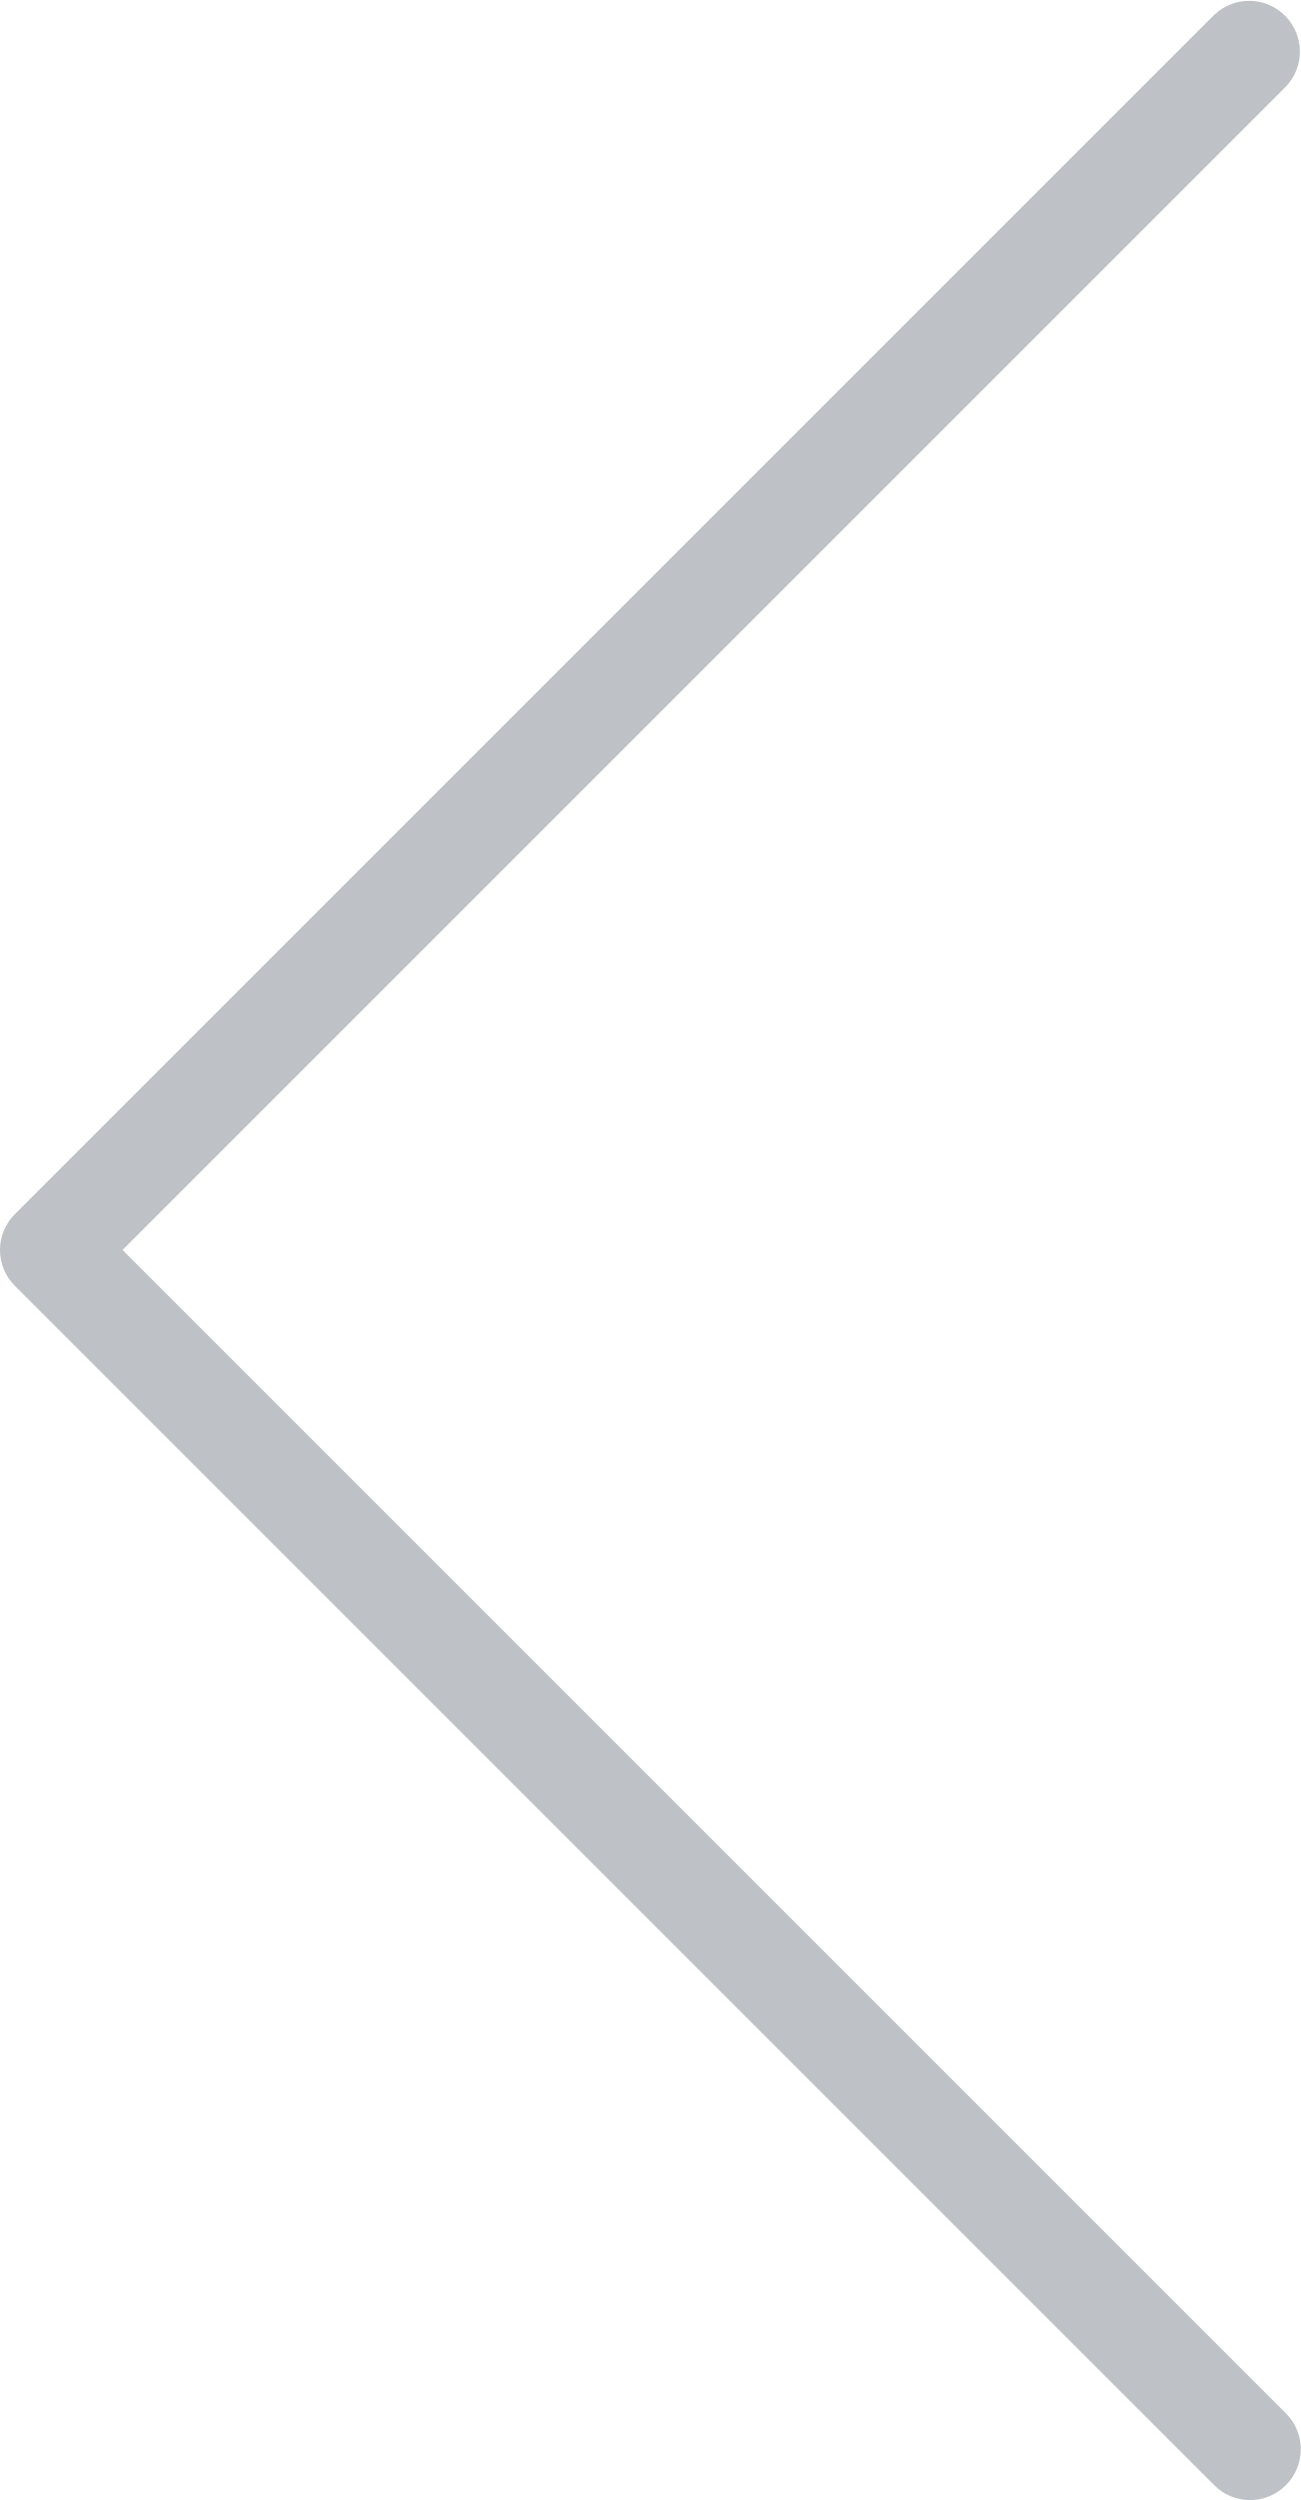
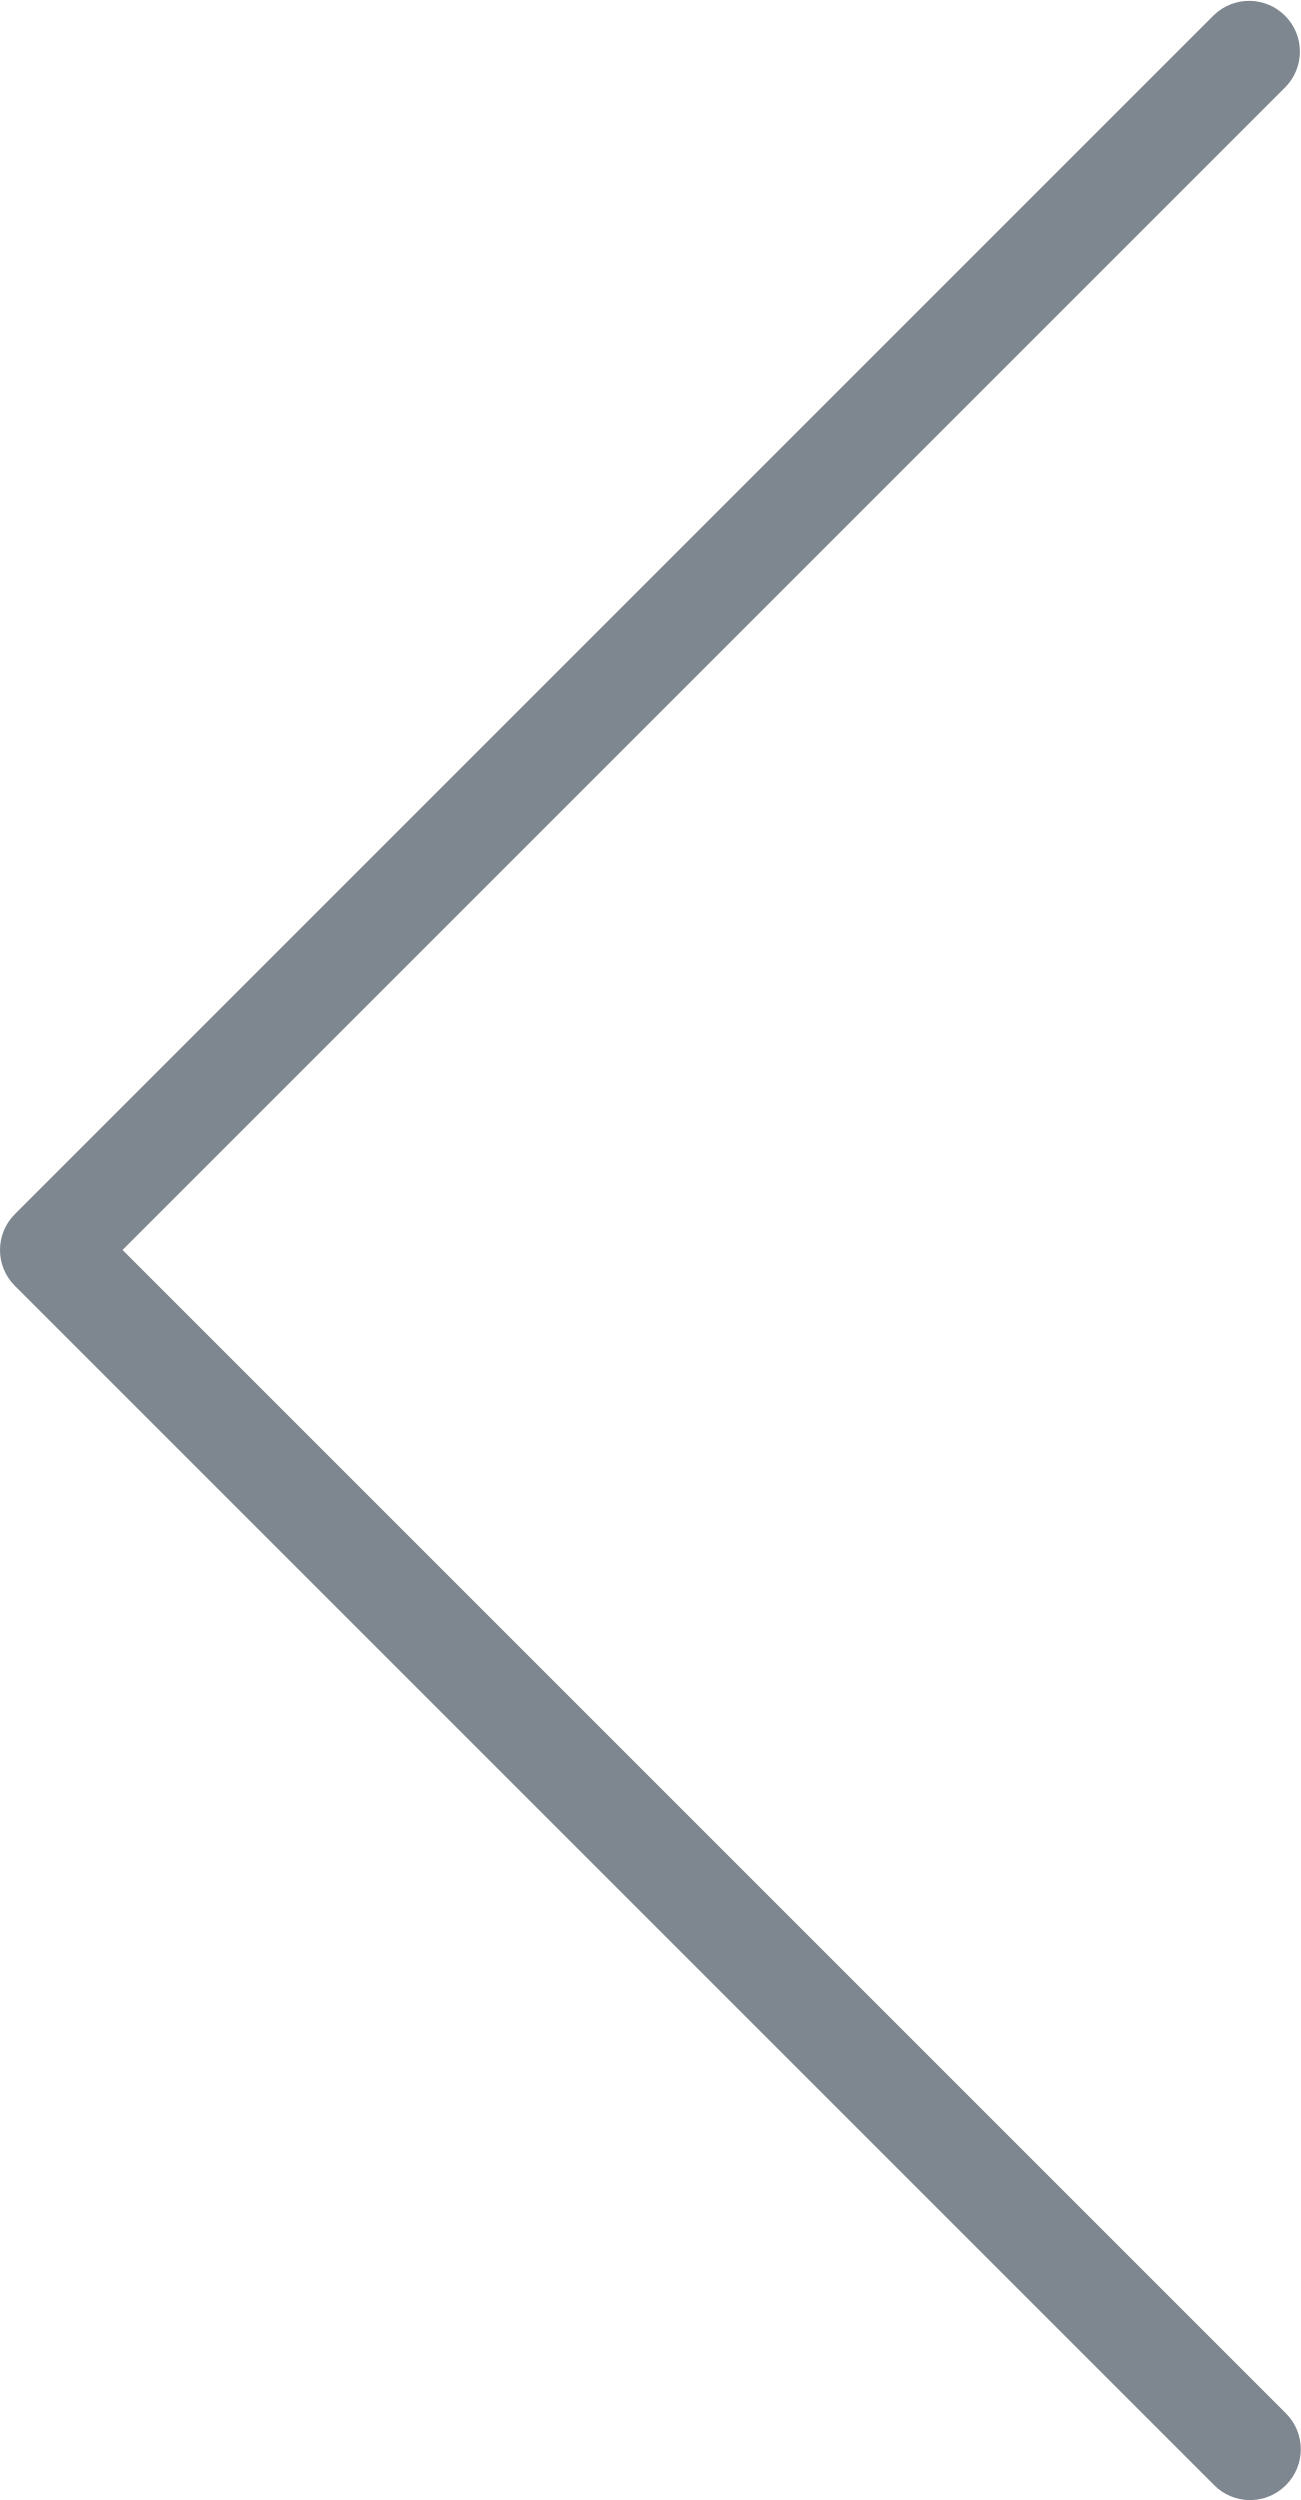
- <svg xmlns="http://www.w3.org/2000/svg" width="21.706" height="41.719" fill="#bec2c7">
+ <svg xmlns="http://www.w3.org/2000/svg" width="21.706" height="41.719" fill="#7e868f">
  <path d="M2.045 20.859L21.458 1.446A.847.847 0 0 0 20.261.248L.248 20.261a.846.846 0 0 0 0 1.197l20.013 20.013a.843.843 0 0 0 1.198 0 .847.847 0 0 0 0-1.198L2.045 20.859z" />
</svg>
